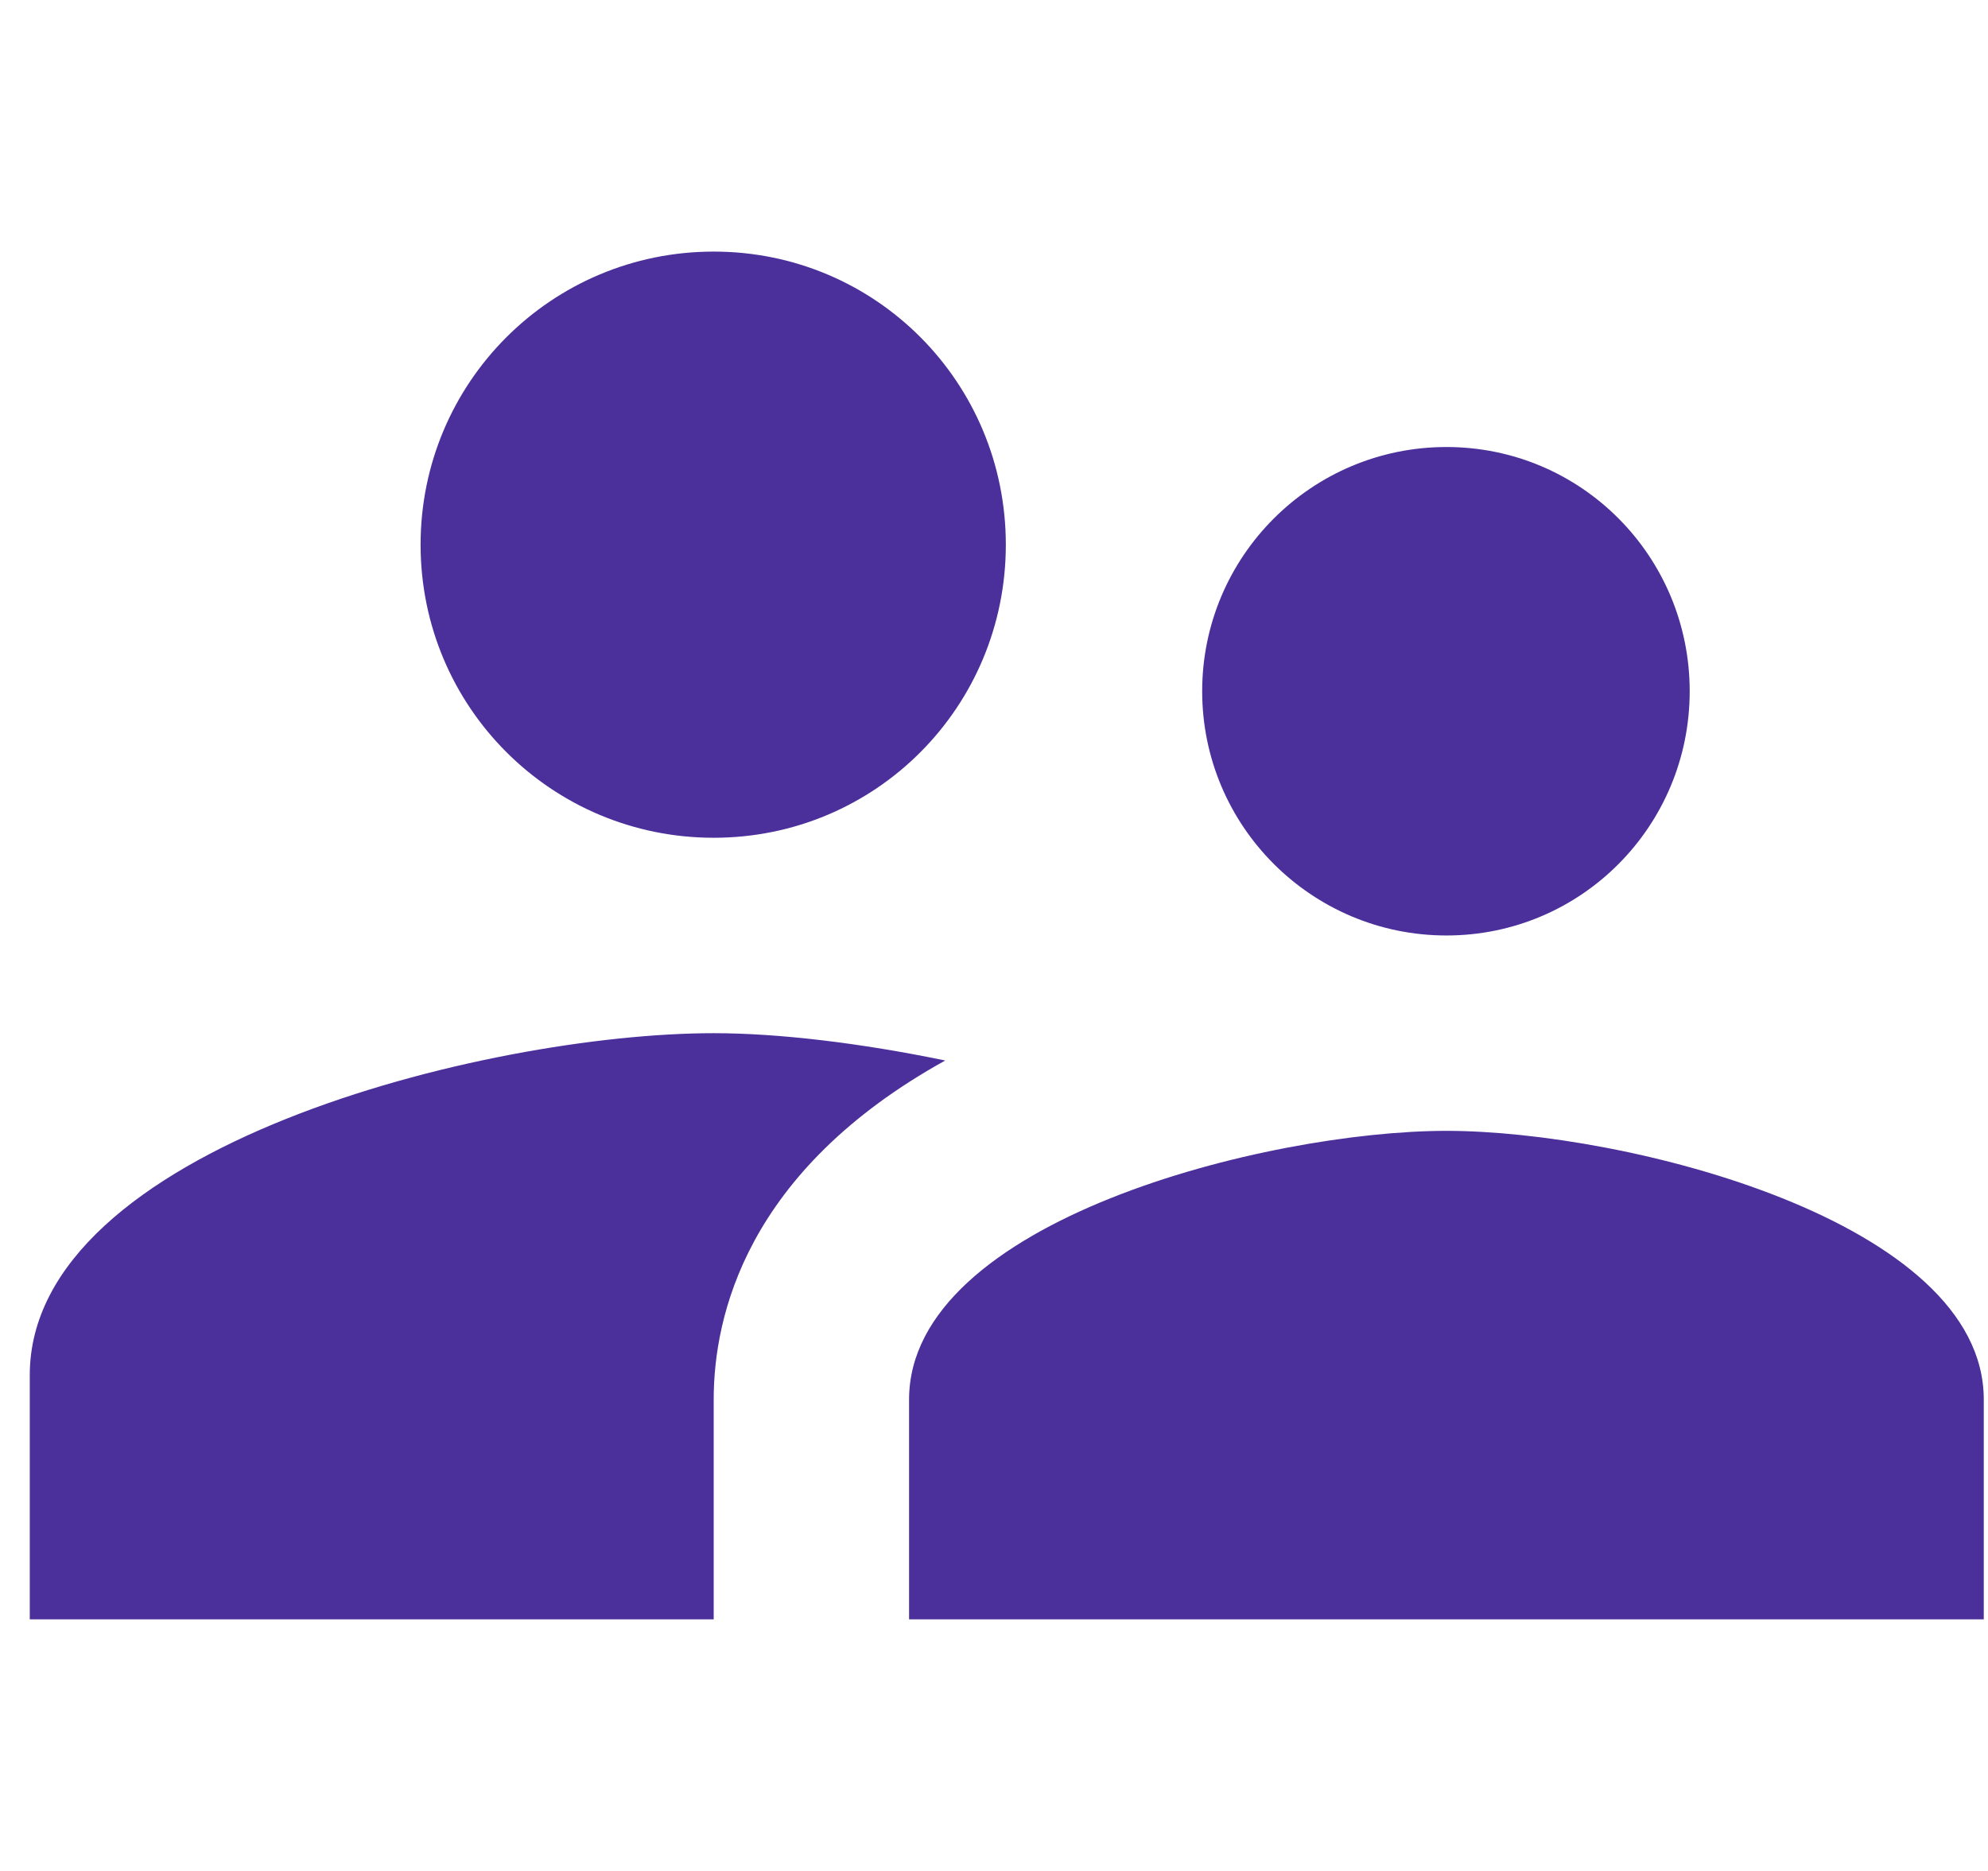
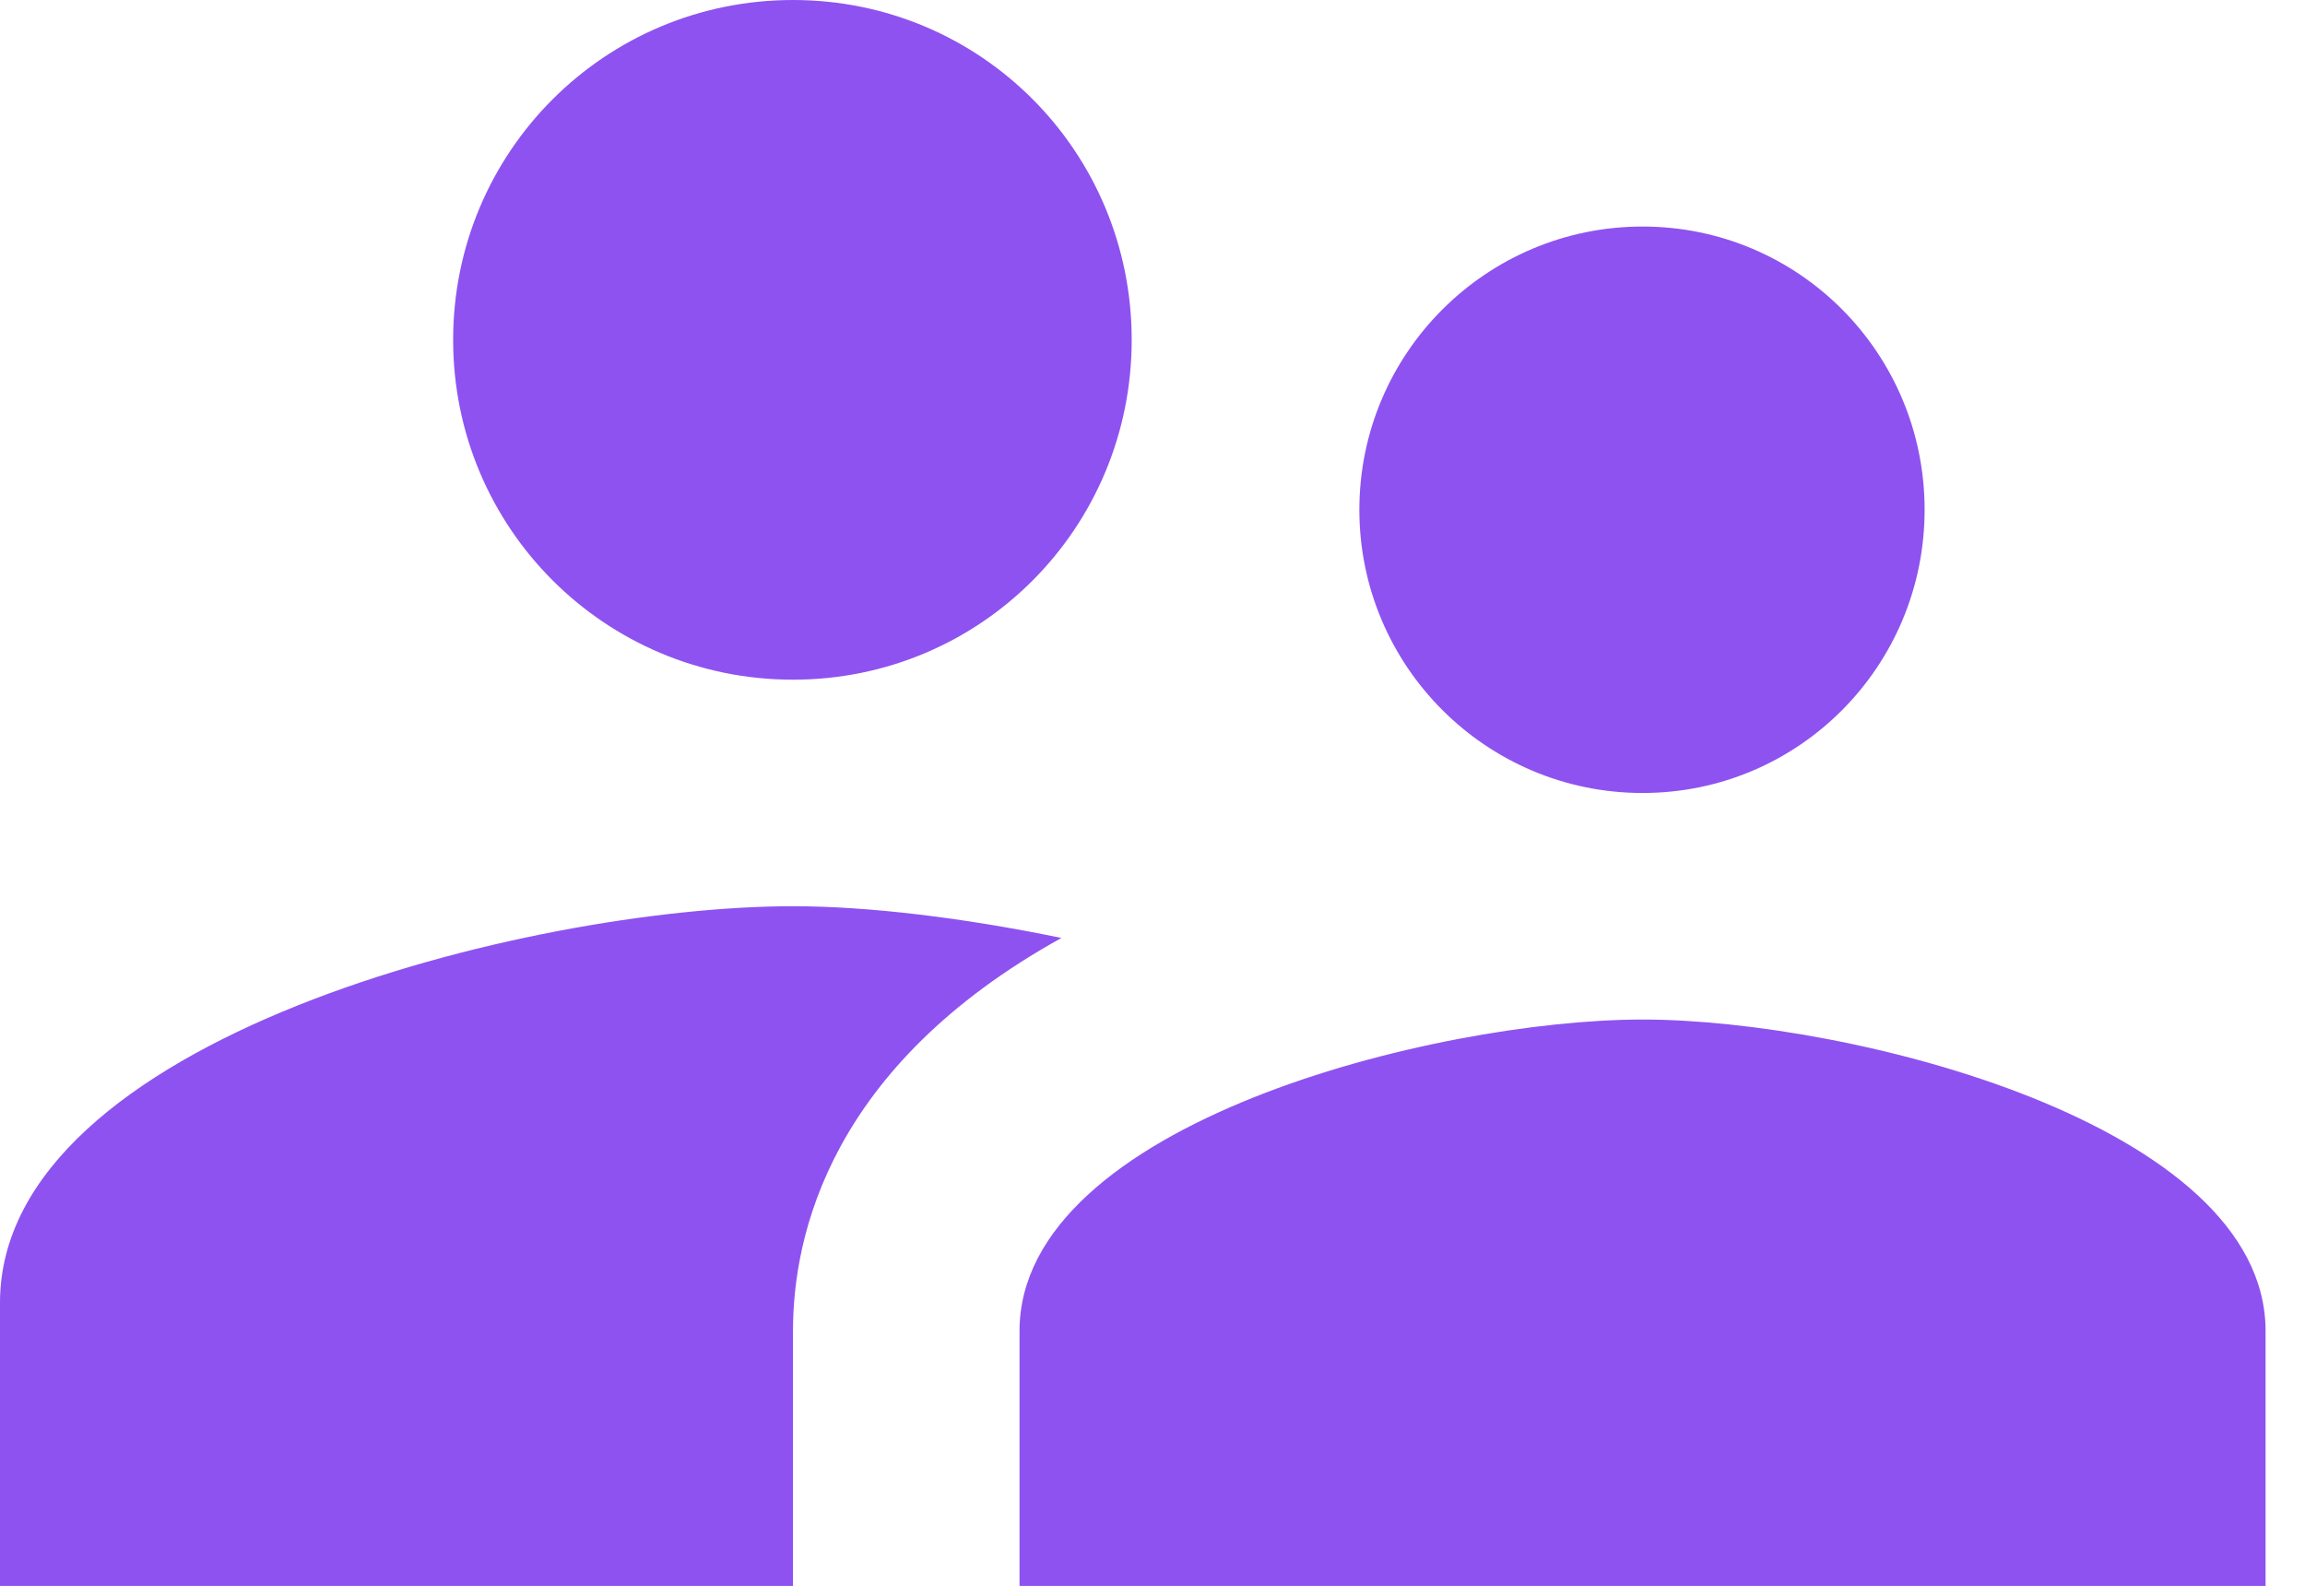
- <svg xmlns="http://www.w3.org/2000/svg" width="34" height="32" viewBox="0 0 39 28" fill="none">
-   <path d="M28.376 14C31.021 14 33.148 11.853 33.148 9.208C33.148 6.563 31.021 4.417 28.376 4.417C25.731 4.417 23.584 6.563 23.584 9.208C23.584 11.853 25.731 14 28.376 14ZM14.001 12.083C17.182 12.083 19.732 9.515 19.732 6.333C19.732 3.152 17.182 0.583 14.001 0.583C10.819 0.583 8.251 3.152 8.251 6.333C8.251 9.515 10.819 12.083 14.001 12.083ZM28.376 17.833C24.868 17.833 17.834 19.597 17.834 23.104V27.417H38.917V23.104C38.917 19.597 31.883 17.833 28.376 17.833ZM14.001 15.917C9.535 15.917 0.584 18.159 0.584 22.625V27.417H14.001V23.104C14.001 21.475 14.633 18.619 18.543 16.453C16.876 16.108 15.266 15.917 14.001 15.917Z" fill="#4B2F9B" />
+ <svg xmlns="http://www.w3.org/2000/svg" width="39" height="27" viewBox="0 0 39 27" fill="none">
+   <path d="M27.792 13.417C30.437 13.417 32.564 11.27 32.564 8.625C32.564 5.98 30.437 3.833 27.792 3.833C25.147 3.833 23 5.98 23 8.625C23 11.27 25.147 13.417 27.792 13.417ZM13.417 11.5C16.598 11.5 19.148 8.932 19.148 5.75C19.148 2.568 16.598 0 13.417 0C10.235 0 7.667 2.568 7.667 5.75C7.667 8.932 10.235 11.5 13.417 11.5ZM27.792 17.25C24.284 17.25 17.25 19.013 17.25 22.521V26.833H38.333V22.521C38.333 19.013 31.299 17.25 27.792 17.25ZM13.417 15.333C8.951 15.333 0 17.576 0 22.042V26.833H13.417V22.521C13.417 20.892 14.049 18.036 17.959 15.87C16.292 15.525 14.682 15.333 13.417 15.333Z" fill="#8E52F0" />
</svg>
